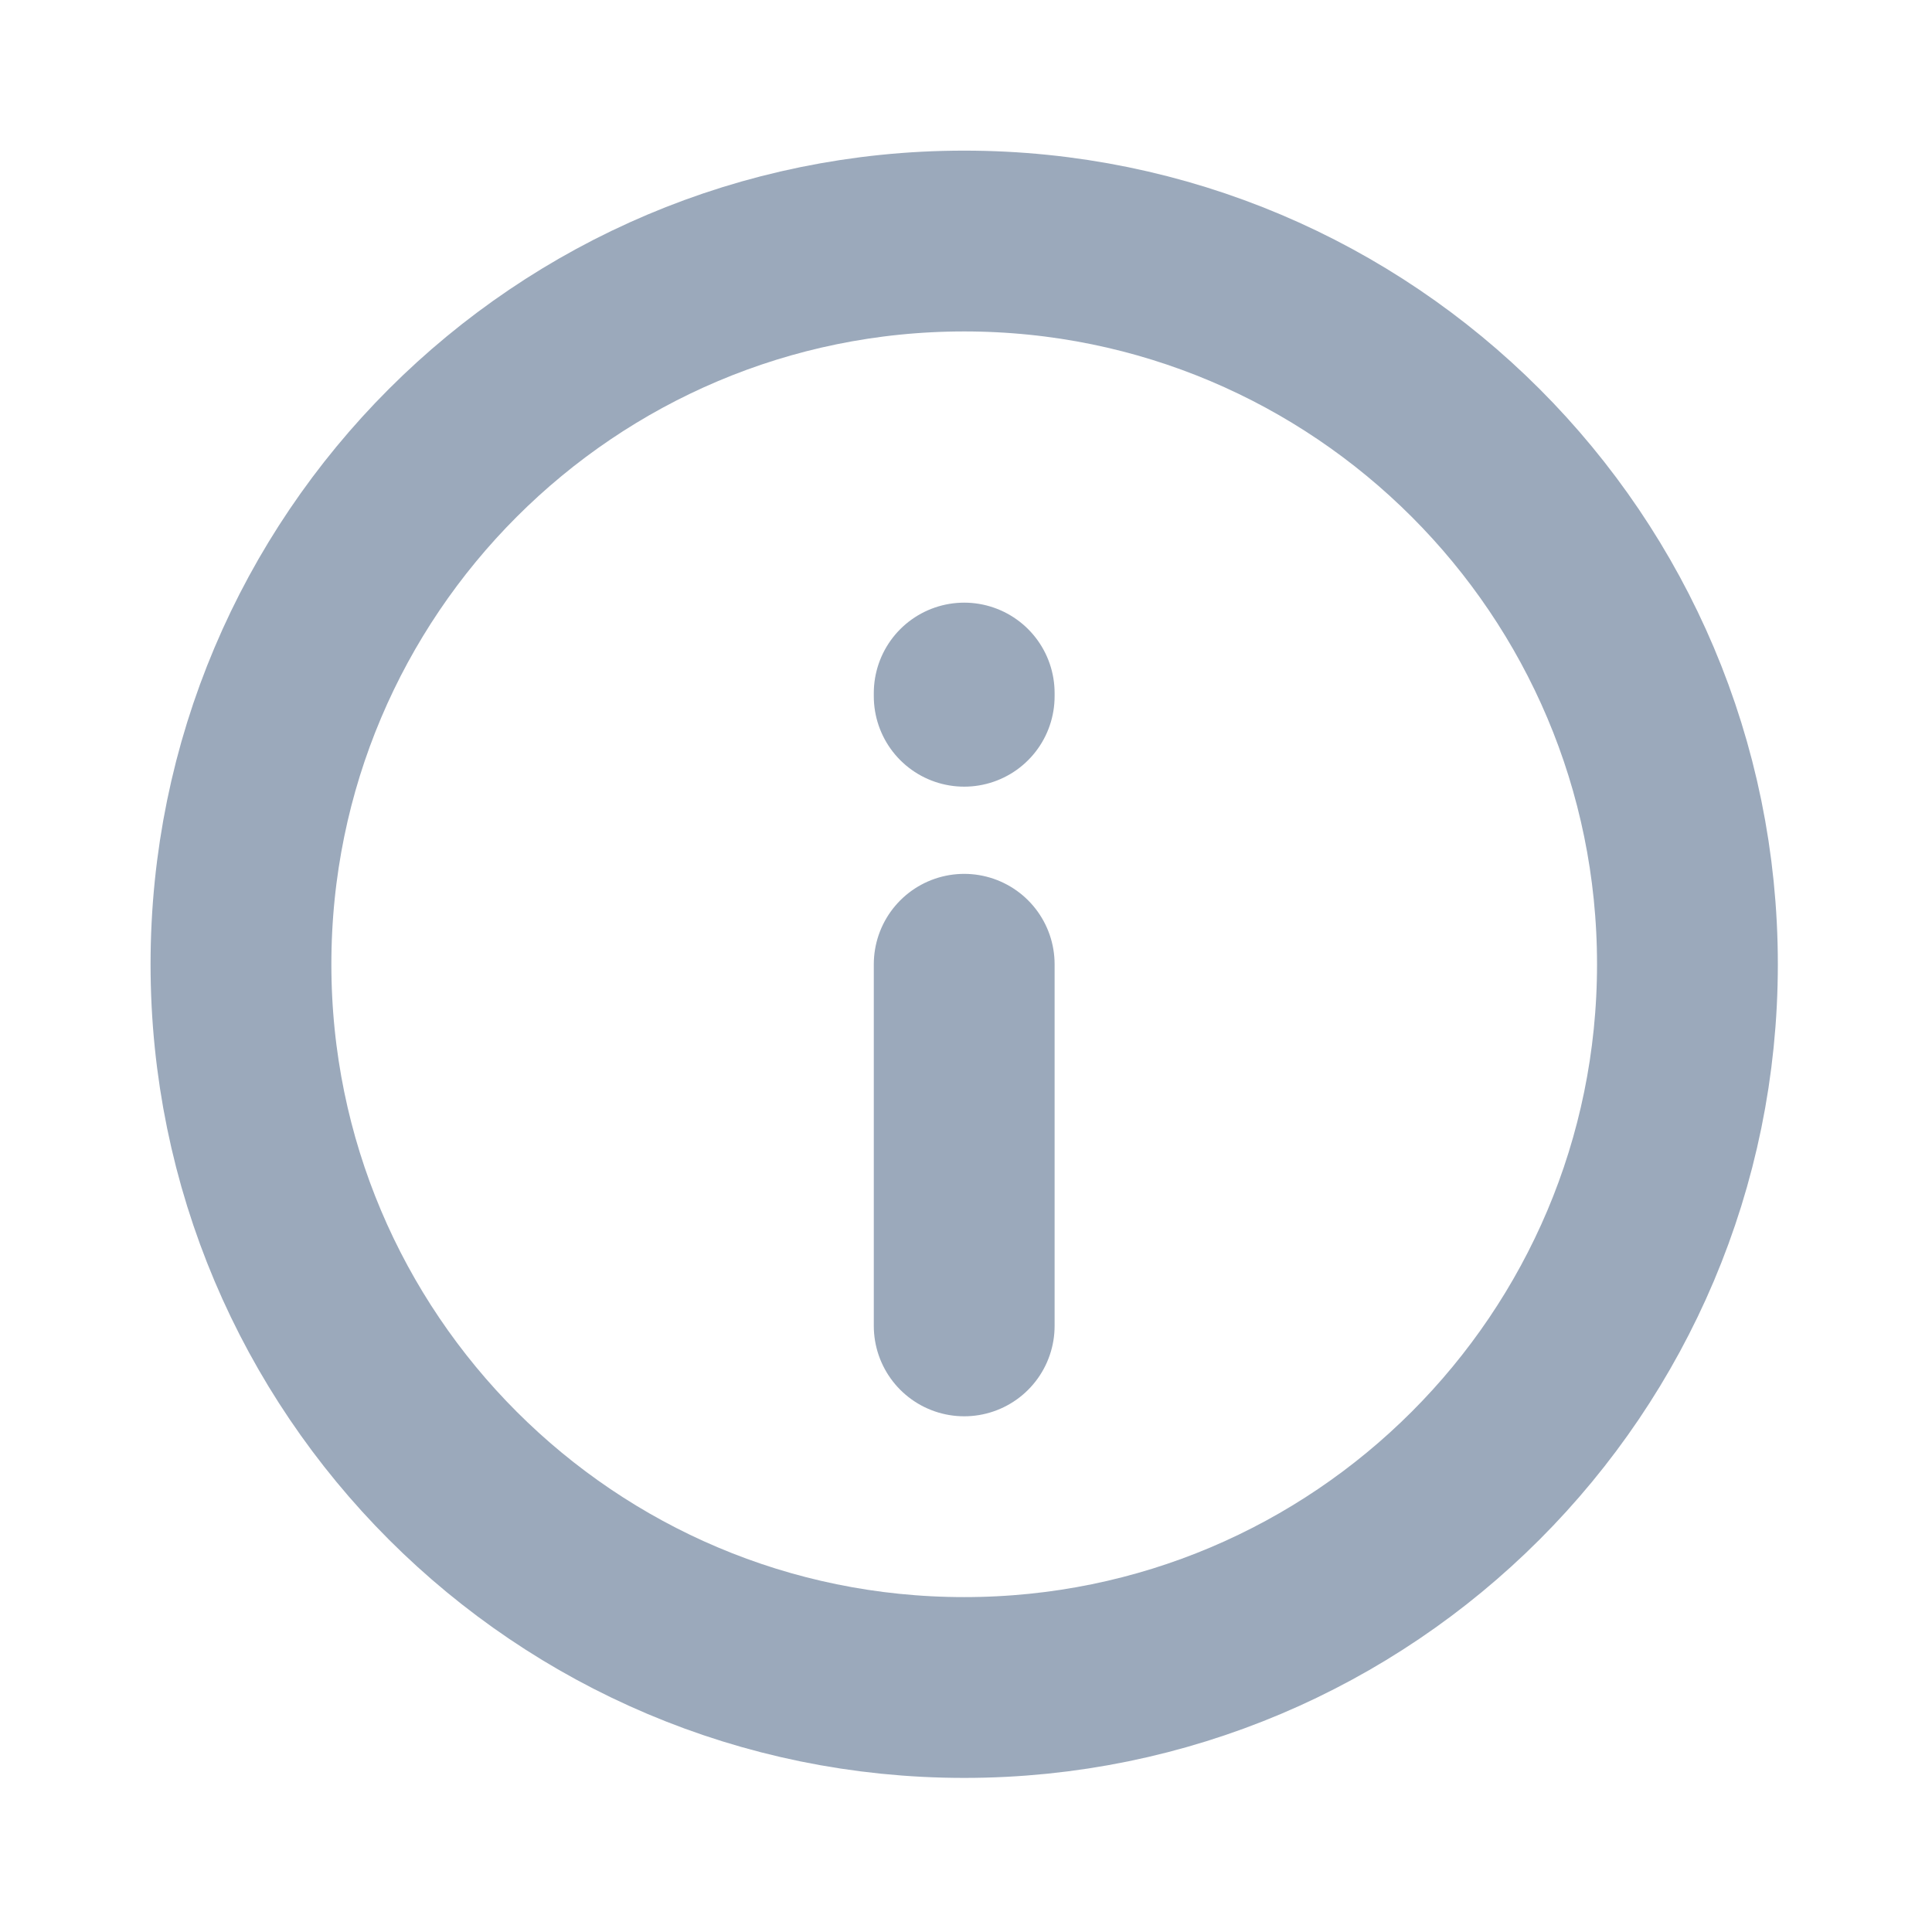
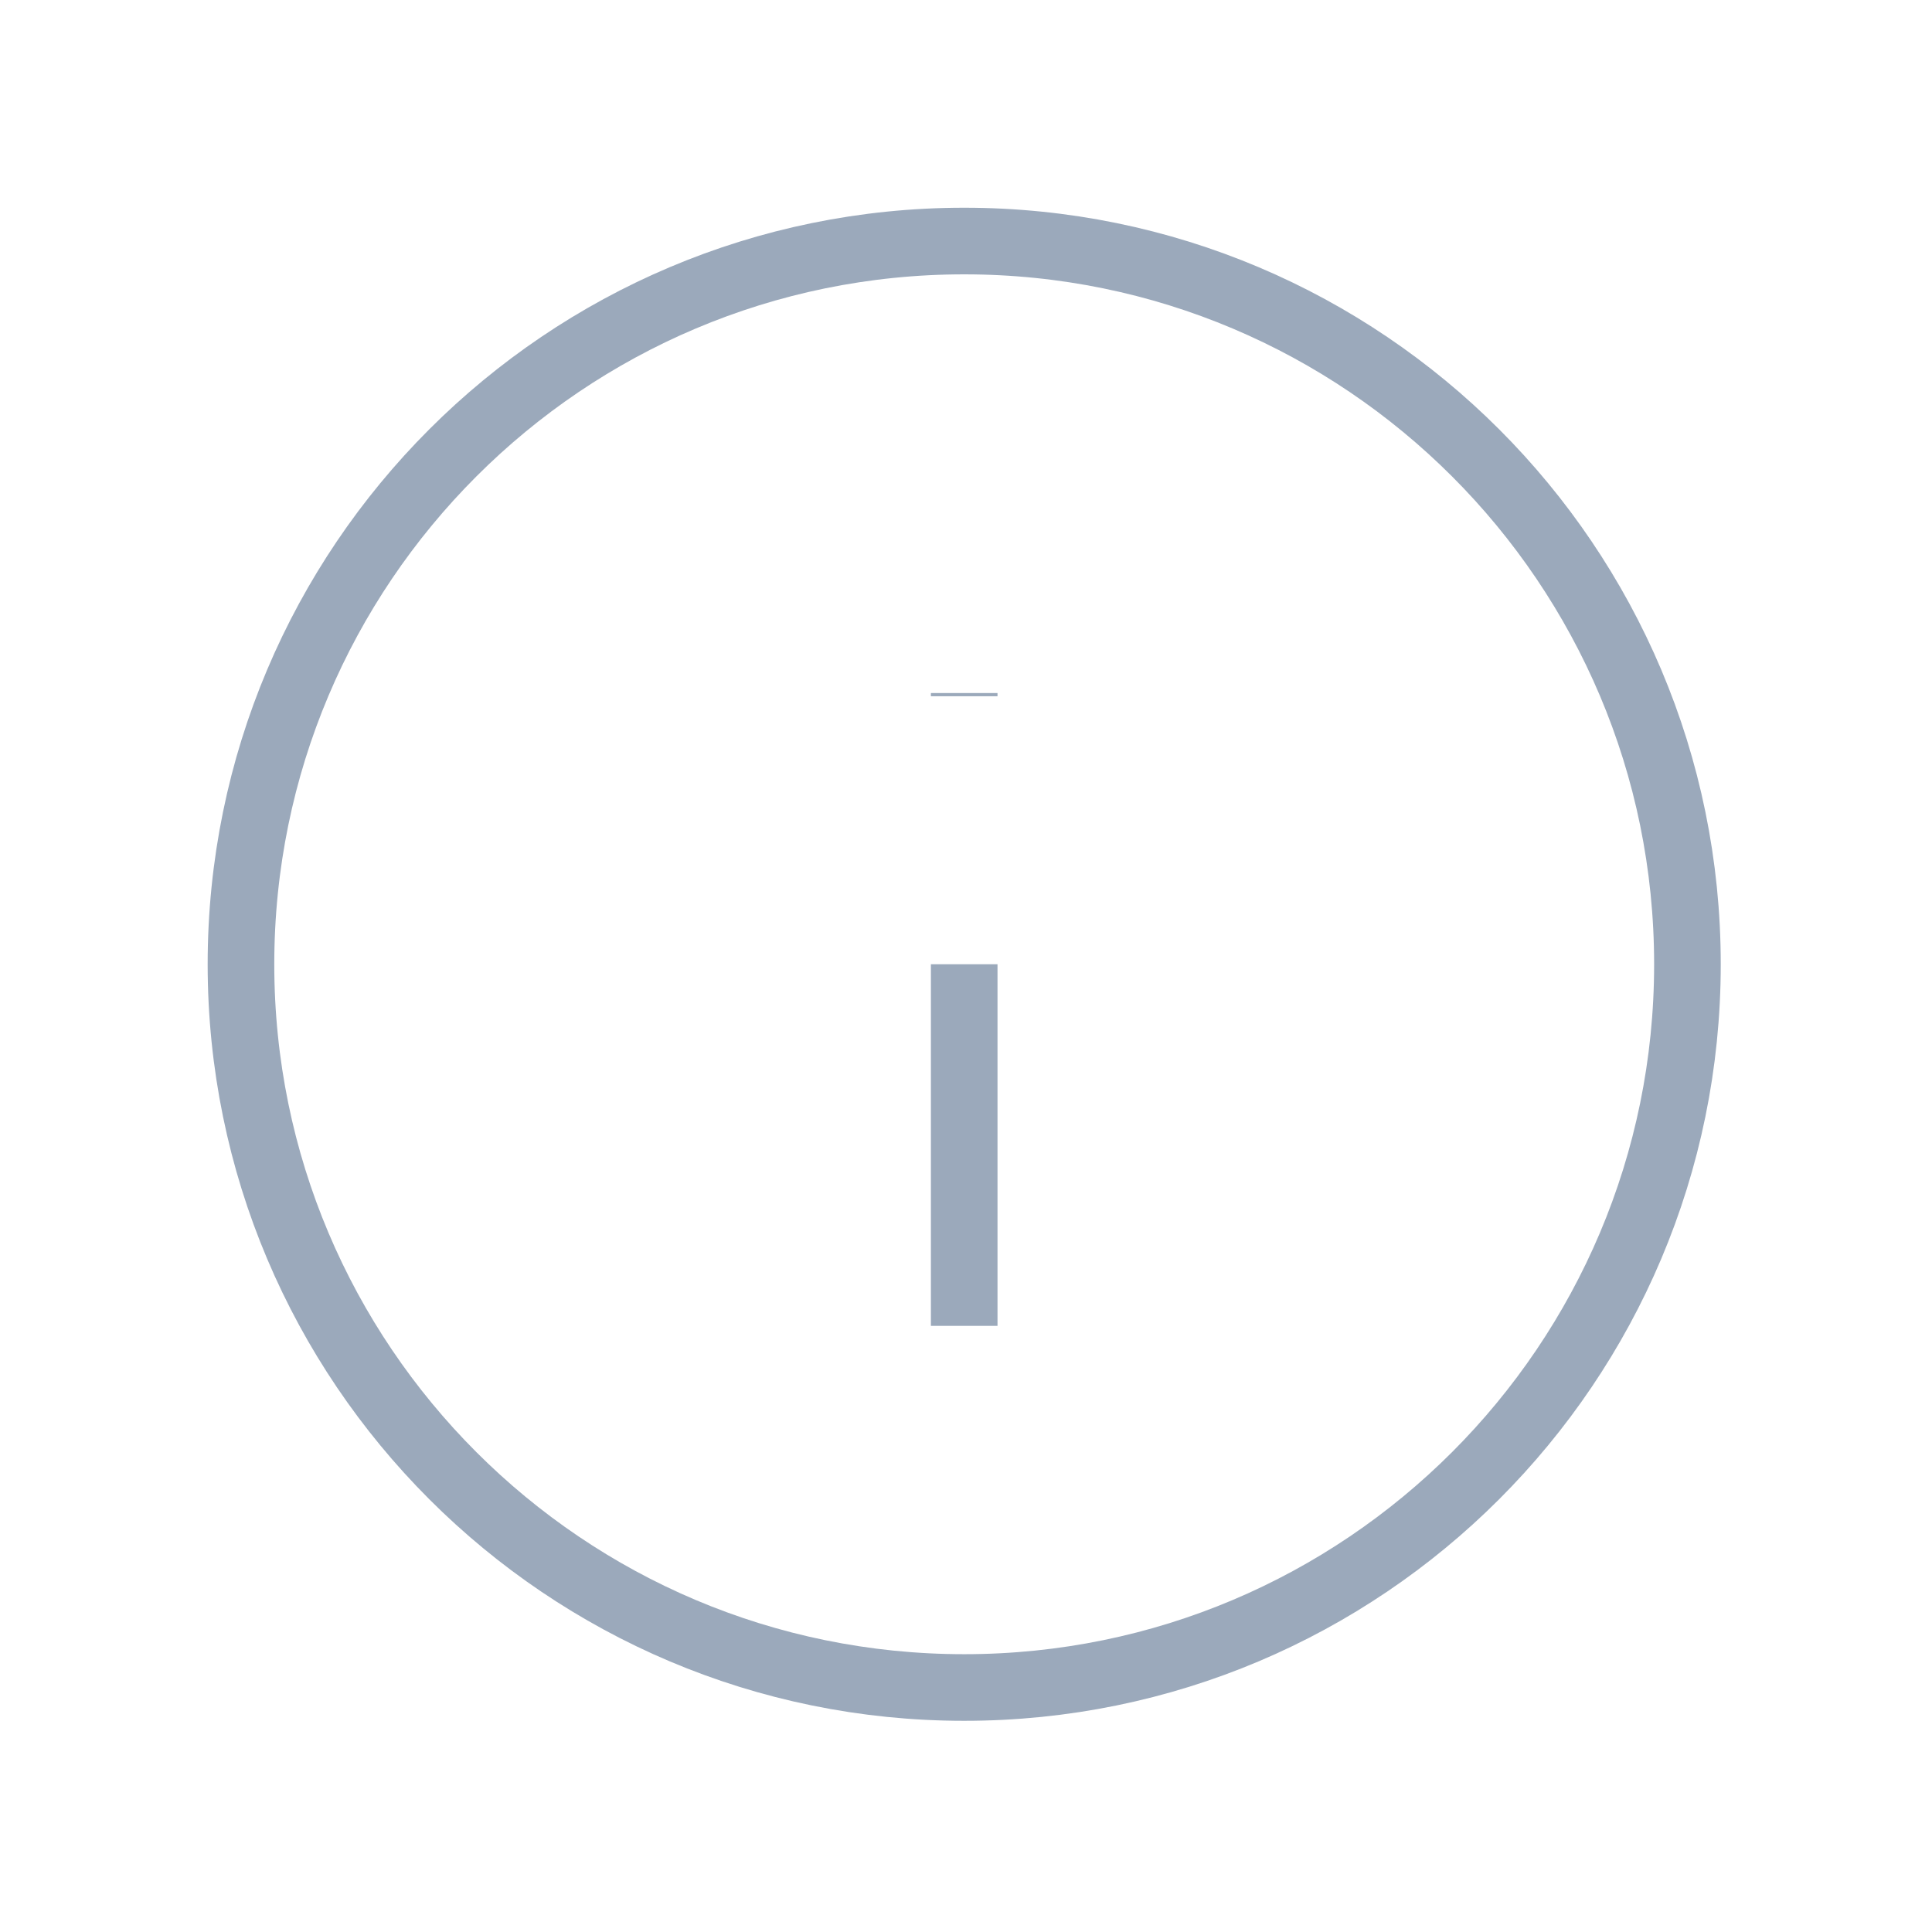
<svg xmlns="http://www.w3.org/2000/svg" width="29" height="29" viewBox="0 0 29 29" fill="none">
-   <path d="M14.473 14.474L14.473 19.902M14.473 10.451V10.403M3.617 14.474C3.617 8.479 8.478 3.618 14.473 3.618C20.469 3.618 25.329 8.479 25.329 14.474C25.329 20.47 20.469 25.33 14.473 25.33C8.478 25.33 3.617 20.47 3.617 14.474Z" stroke="#9BA9BB" stroke-width="2.714" stroke-linecap="round" stroke-linejoin="round" />
+   <path d="M14.473 14.474L14.473 19.902M14.473 10.451V10.403M3.617 14.474C3.617 8.479 8.478 3.618 14.473 3.618C20.469 3.618 25.329 8.479 25.329 14.474C25.329 20.47 20.469 25.33 14.473 25.33C8.478 25.33 3.617 20.47 3.617 14.474Z" stroke="#9BA9BB" strokeWidth="2.714" strokeLinecap="round" strokeLinejoin="round" />
</svg>
